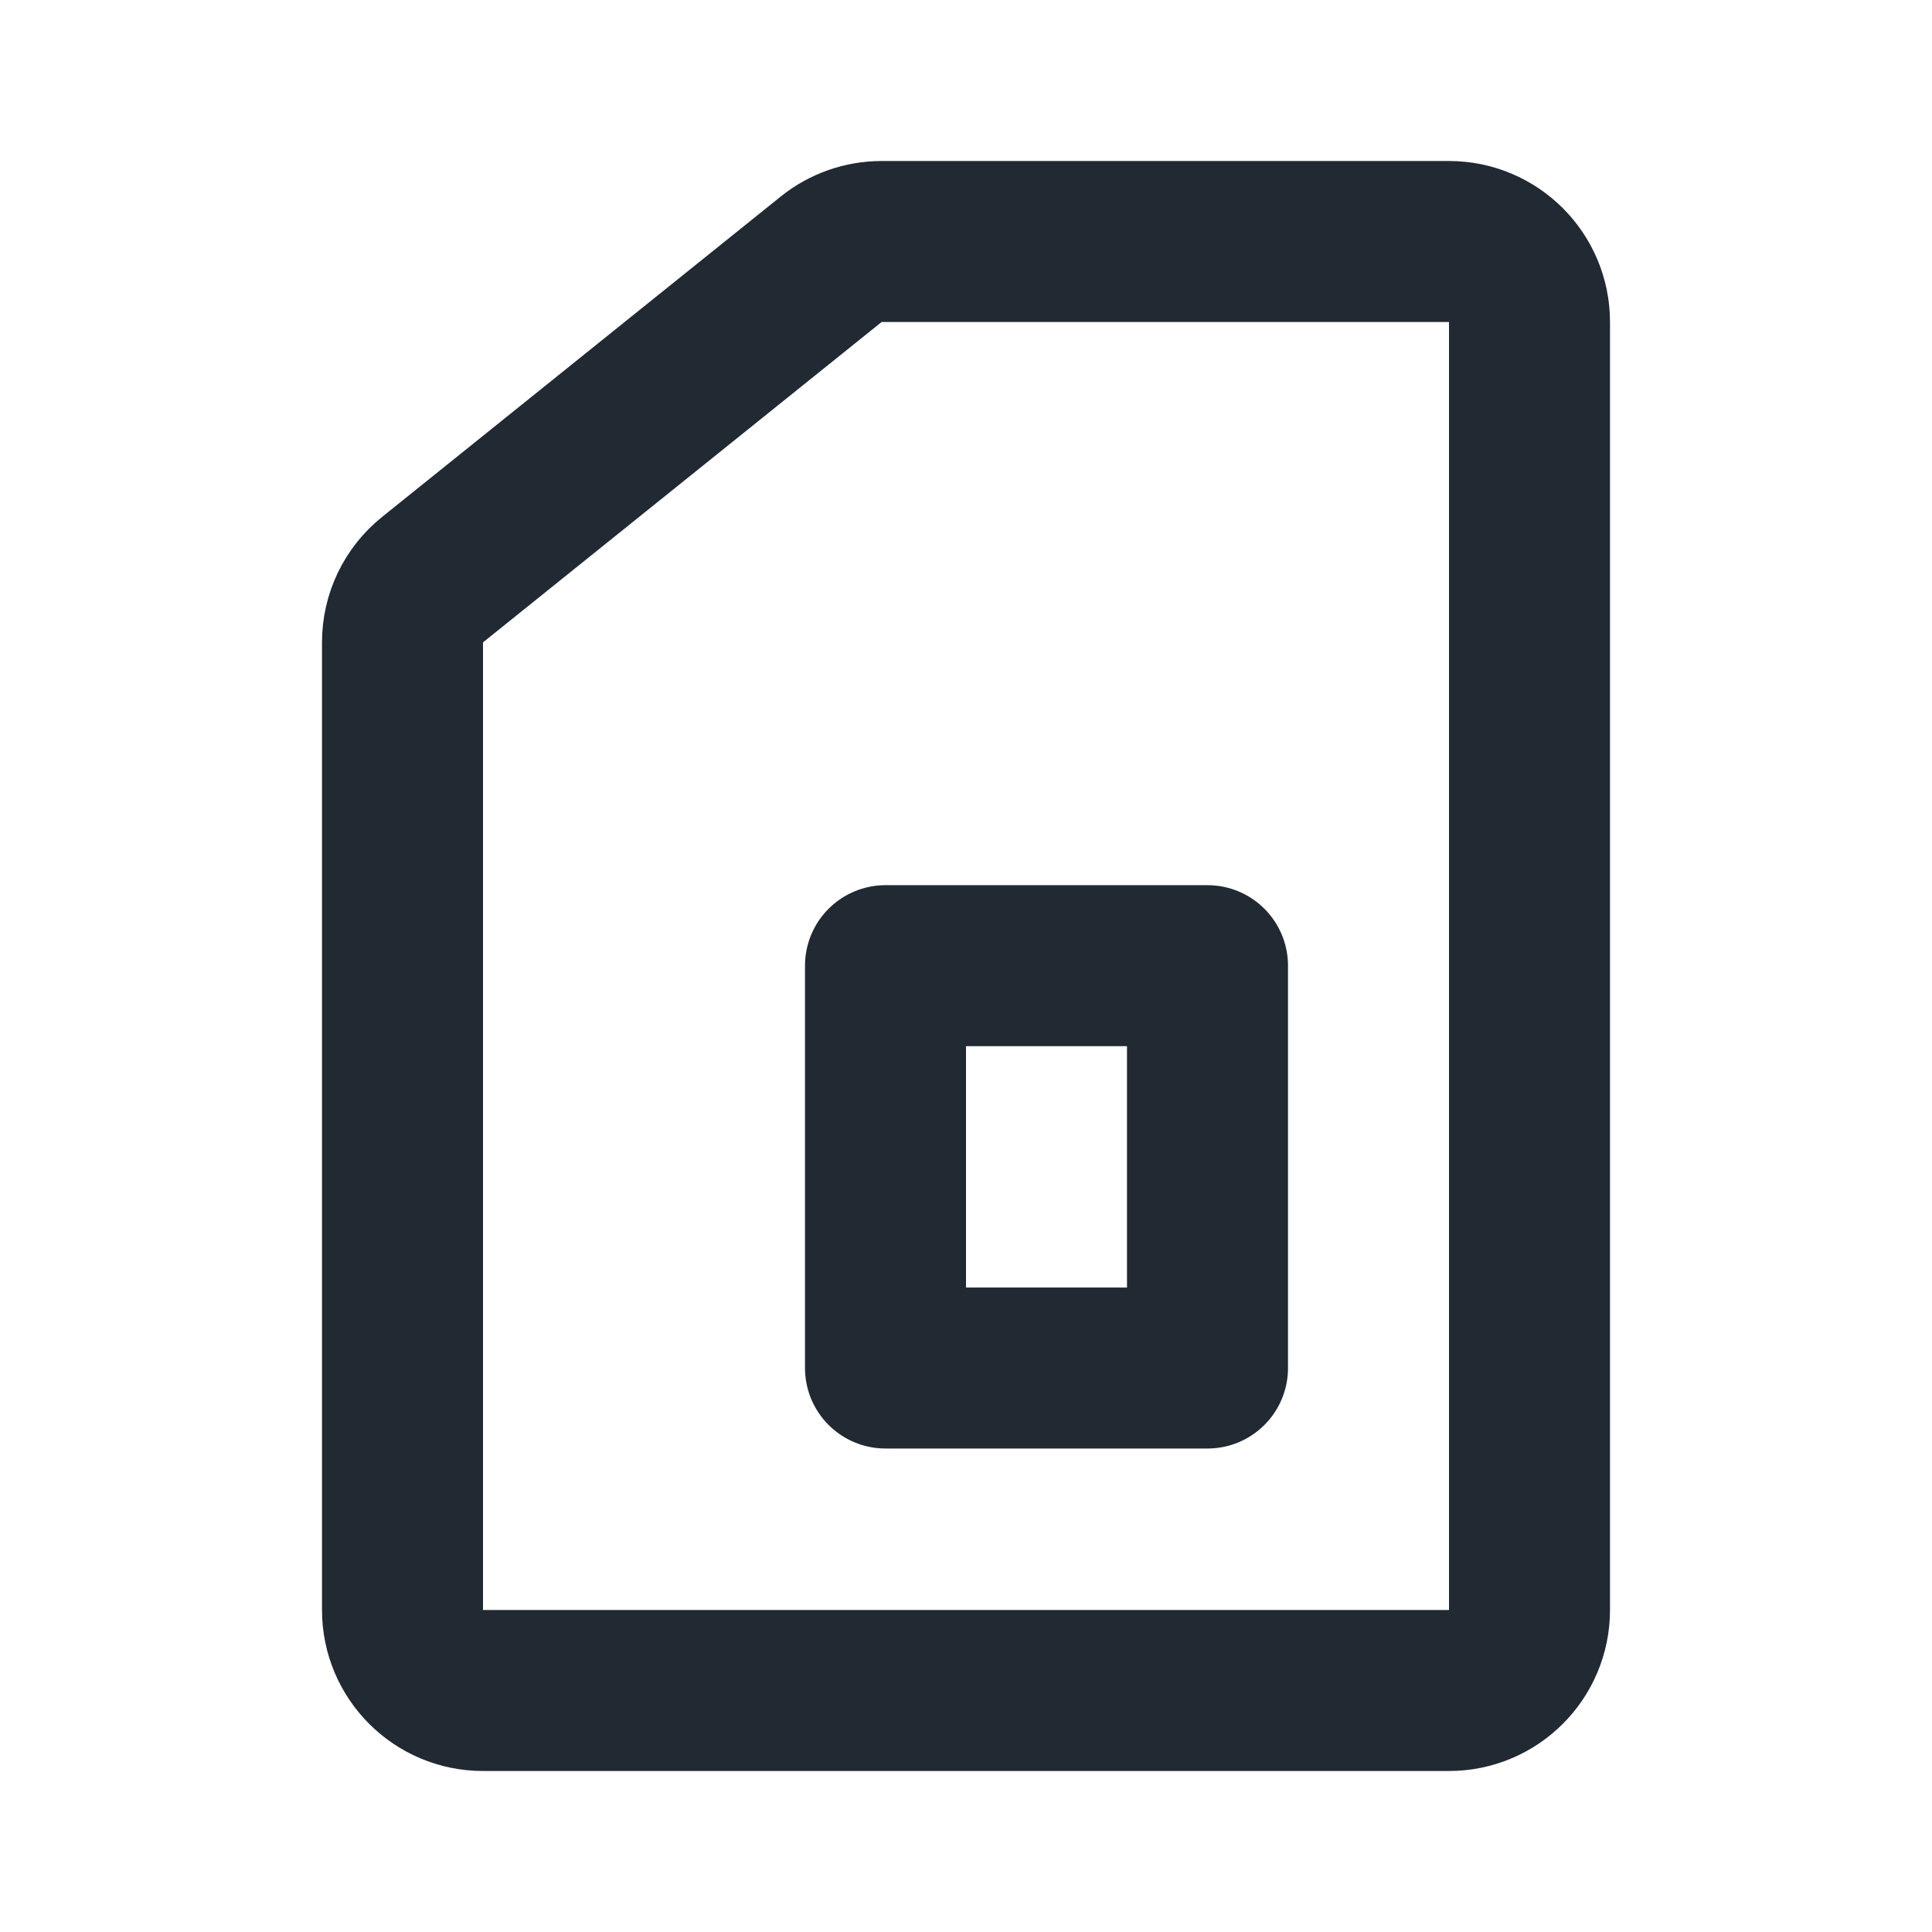
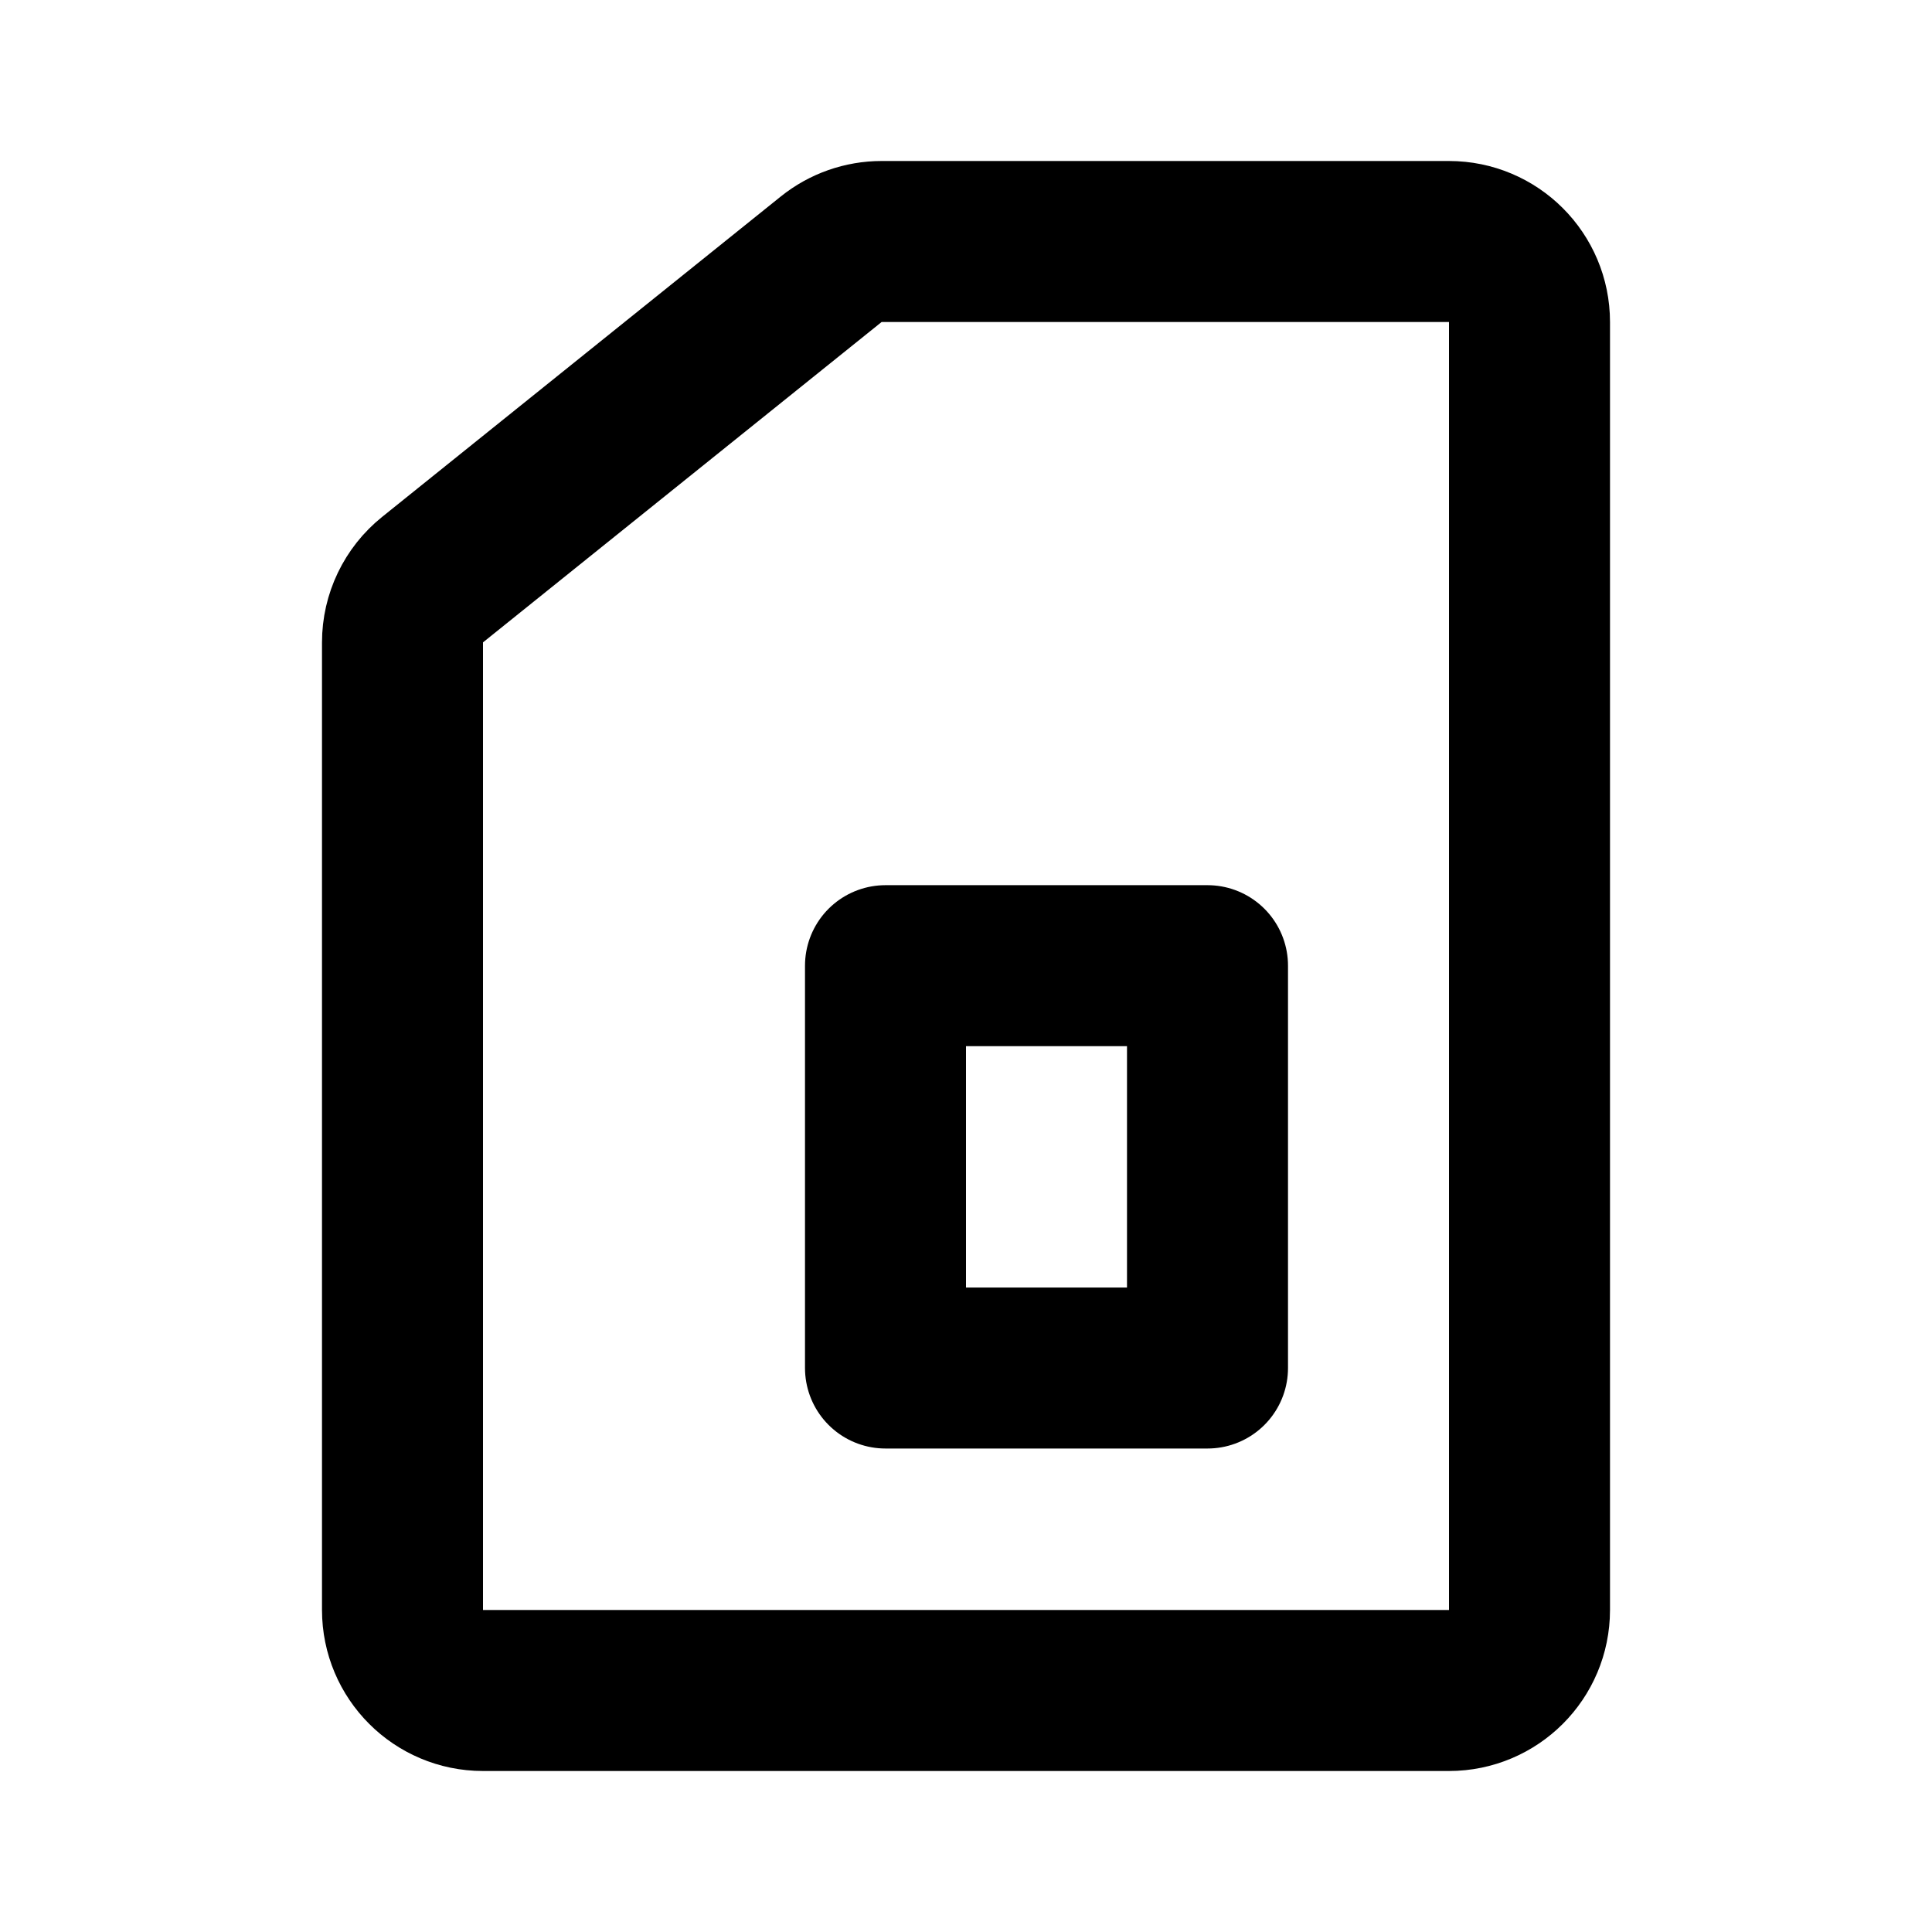
- <svg xmlns="http://www.w3.org/2000/svg" width="24" height="24" viewBox="0 0 24 24" fill="none">
-   <path d="M19 20L19 4C19 3.448 18.552 3 18 3L10.952 3C10.724 3 10.503 3.078 10.326 3.22L5.374 7.2C5.137 7.39 5 7.676 5 7.979L5 20C5 20.552 5.448 21 6 21L18 21C18.552 21 19 20.552 19 20Z" stroke="#212933" stroke-width="2" stroke-linejoin="round" />
-   <rect x="11" y="11.996" width="4" height="4.998" stroke="#212933" stroke-width="2" stroke-linecap="round" stroke-linejoin="round" />
+ <svg xmlns="http://www.w3.org/2000/svg" width="24" height="24" fill="none">
+   <path d="M19 20V4a1 1 0 00-1-1h-7.048a1 1 0 00-.626.22L5.374 7.2A1 1 0 005 7.98V20a1 1 0 001 1h12a1 1 0 001-1z" stroke="currentColor" stroke-width="2" stroke-linejoin="round" />
+   <path stroke="currentColor" stroke-width="2" stroke-linecap="round" stroke-linejoin="round" d="M11 11.996h4v4.998h-4z" />
</svg>
